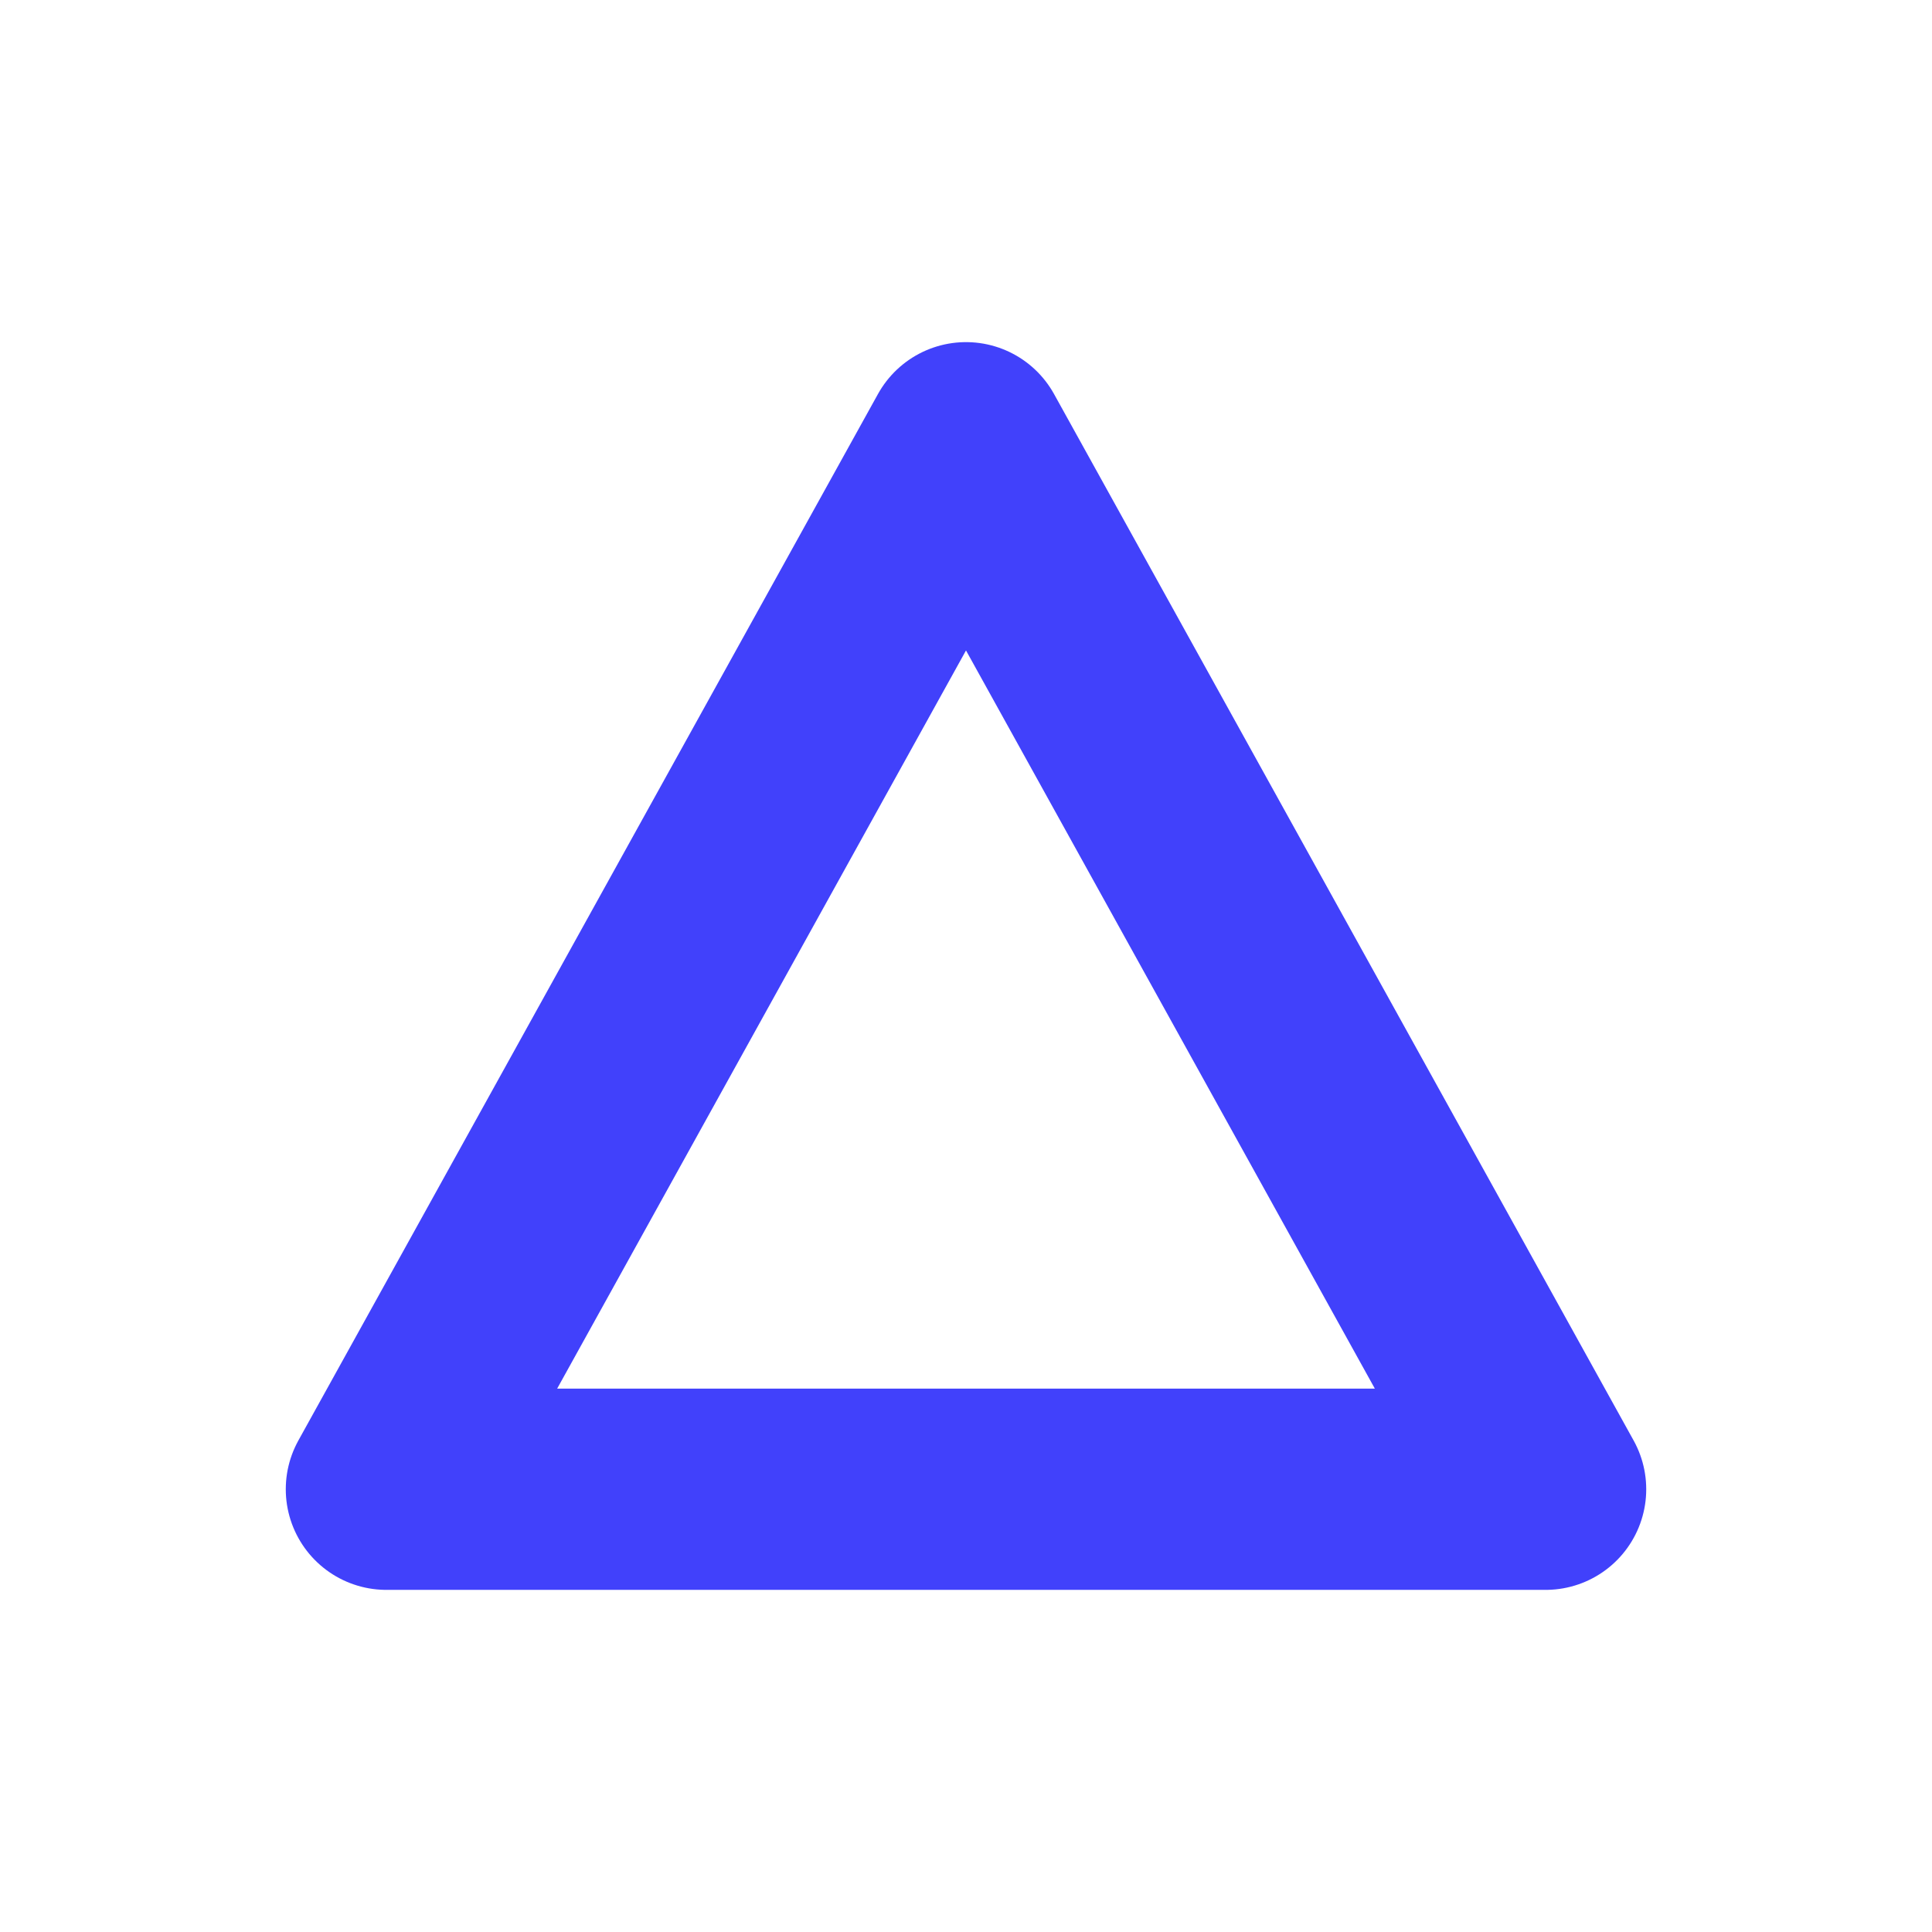
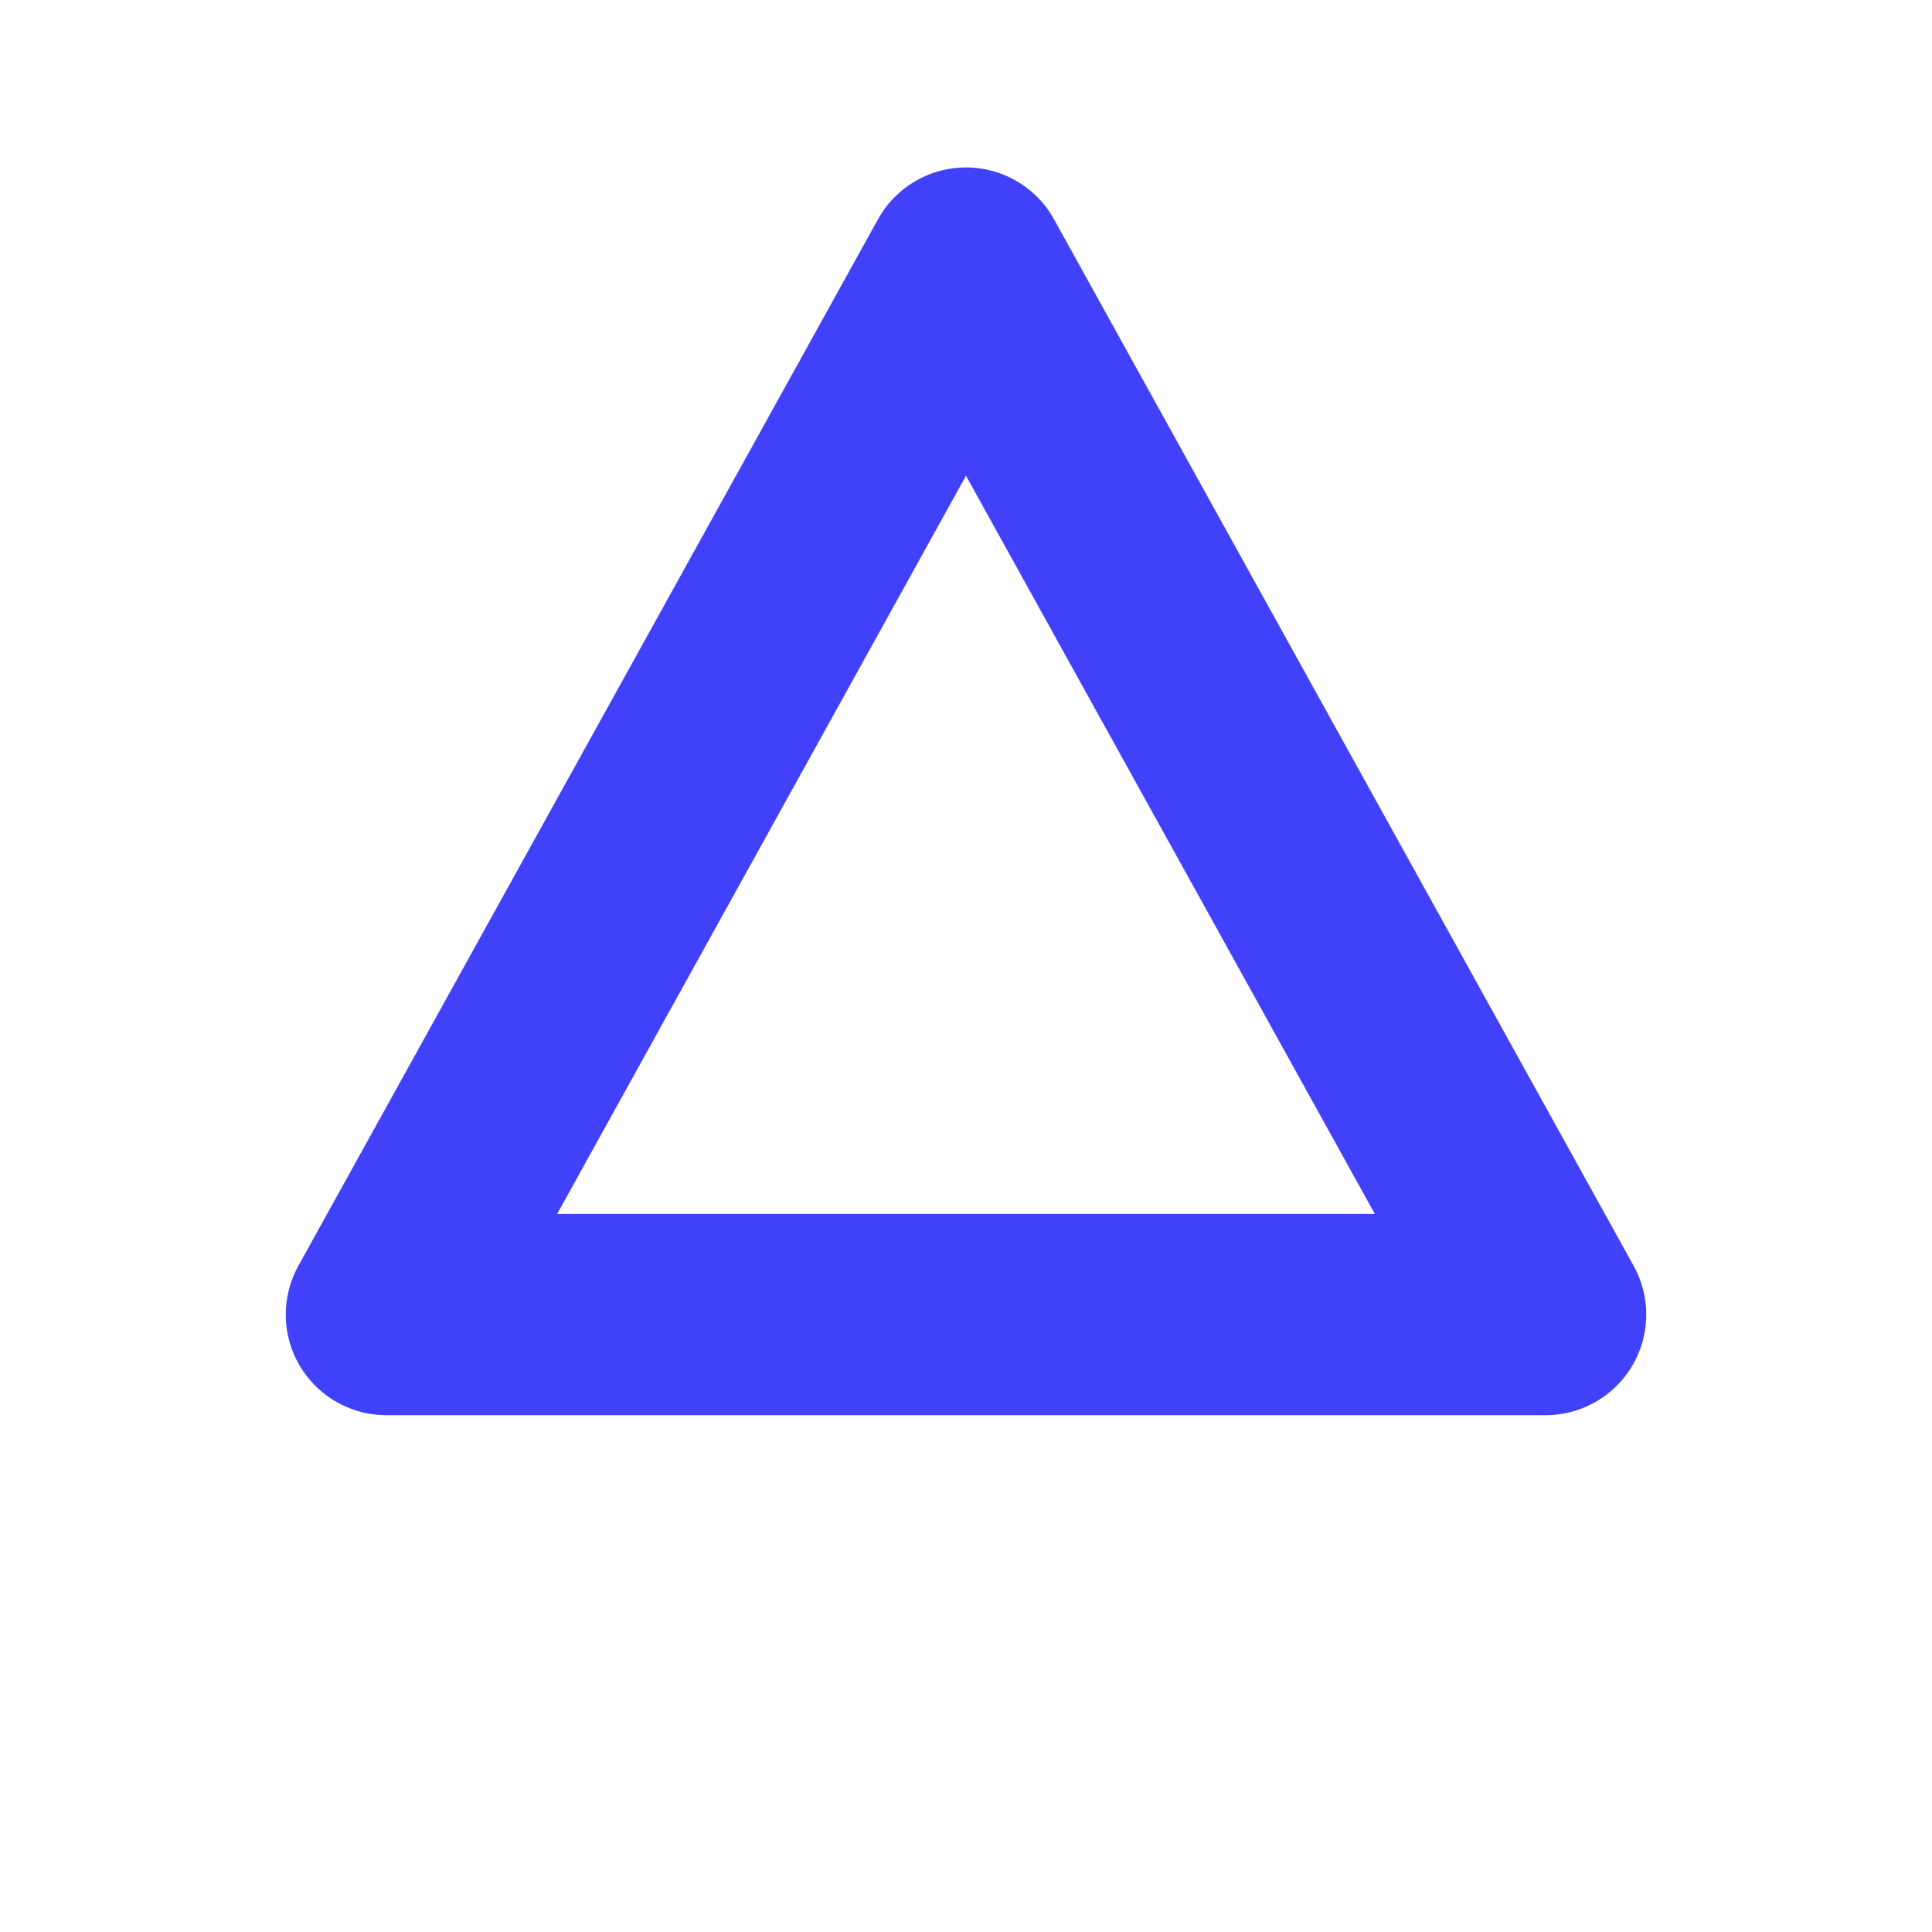
<svg xmlns="http://www.w3.org/2000/svg" width="24" height="24" viewBox="0 0 24 24" fill="none">
-   <path d="M12 5.5L19.2 18.5H4.8Z" stroke="#4141FB" stroke-width="2.5" stroke-linejoin="round" stroke-linecap="round" />
+   <path d="M12 3.33L19.2 16.33H4.8Z" stroke="#4141FB" stroke-width="2.5" stroke-linejoin="round" stroke-linecap="round" />
</svg>
